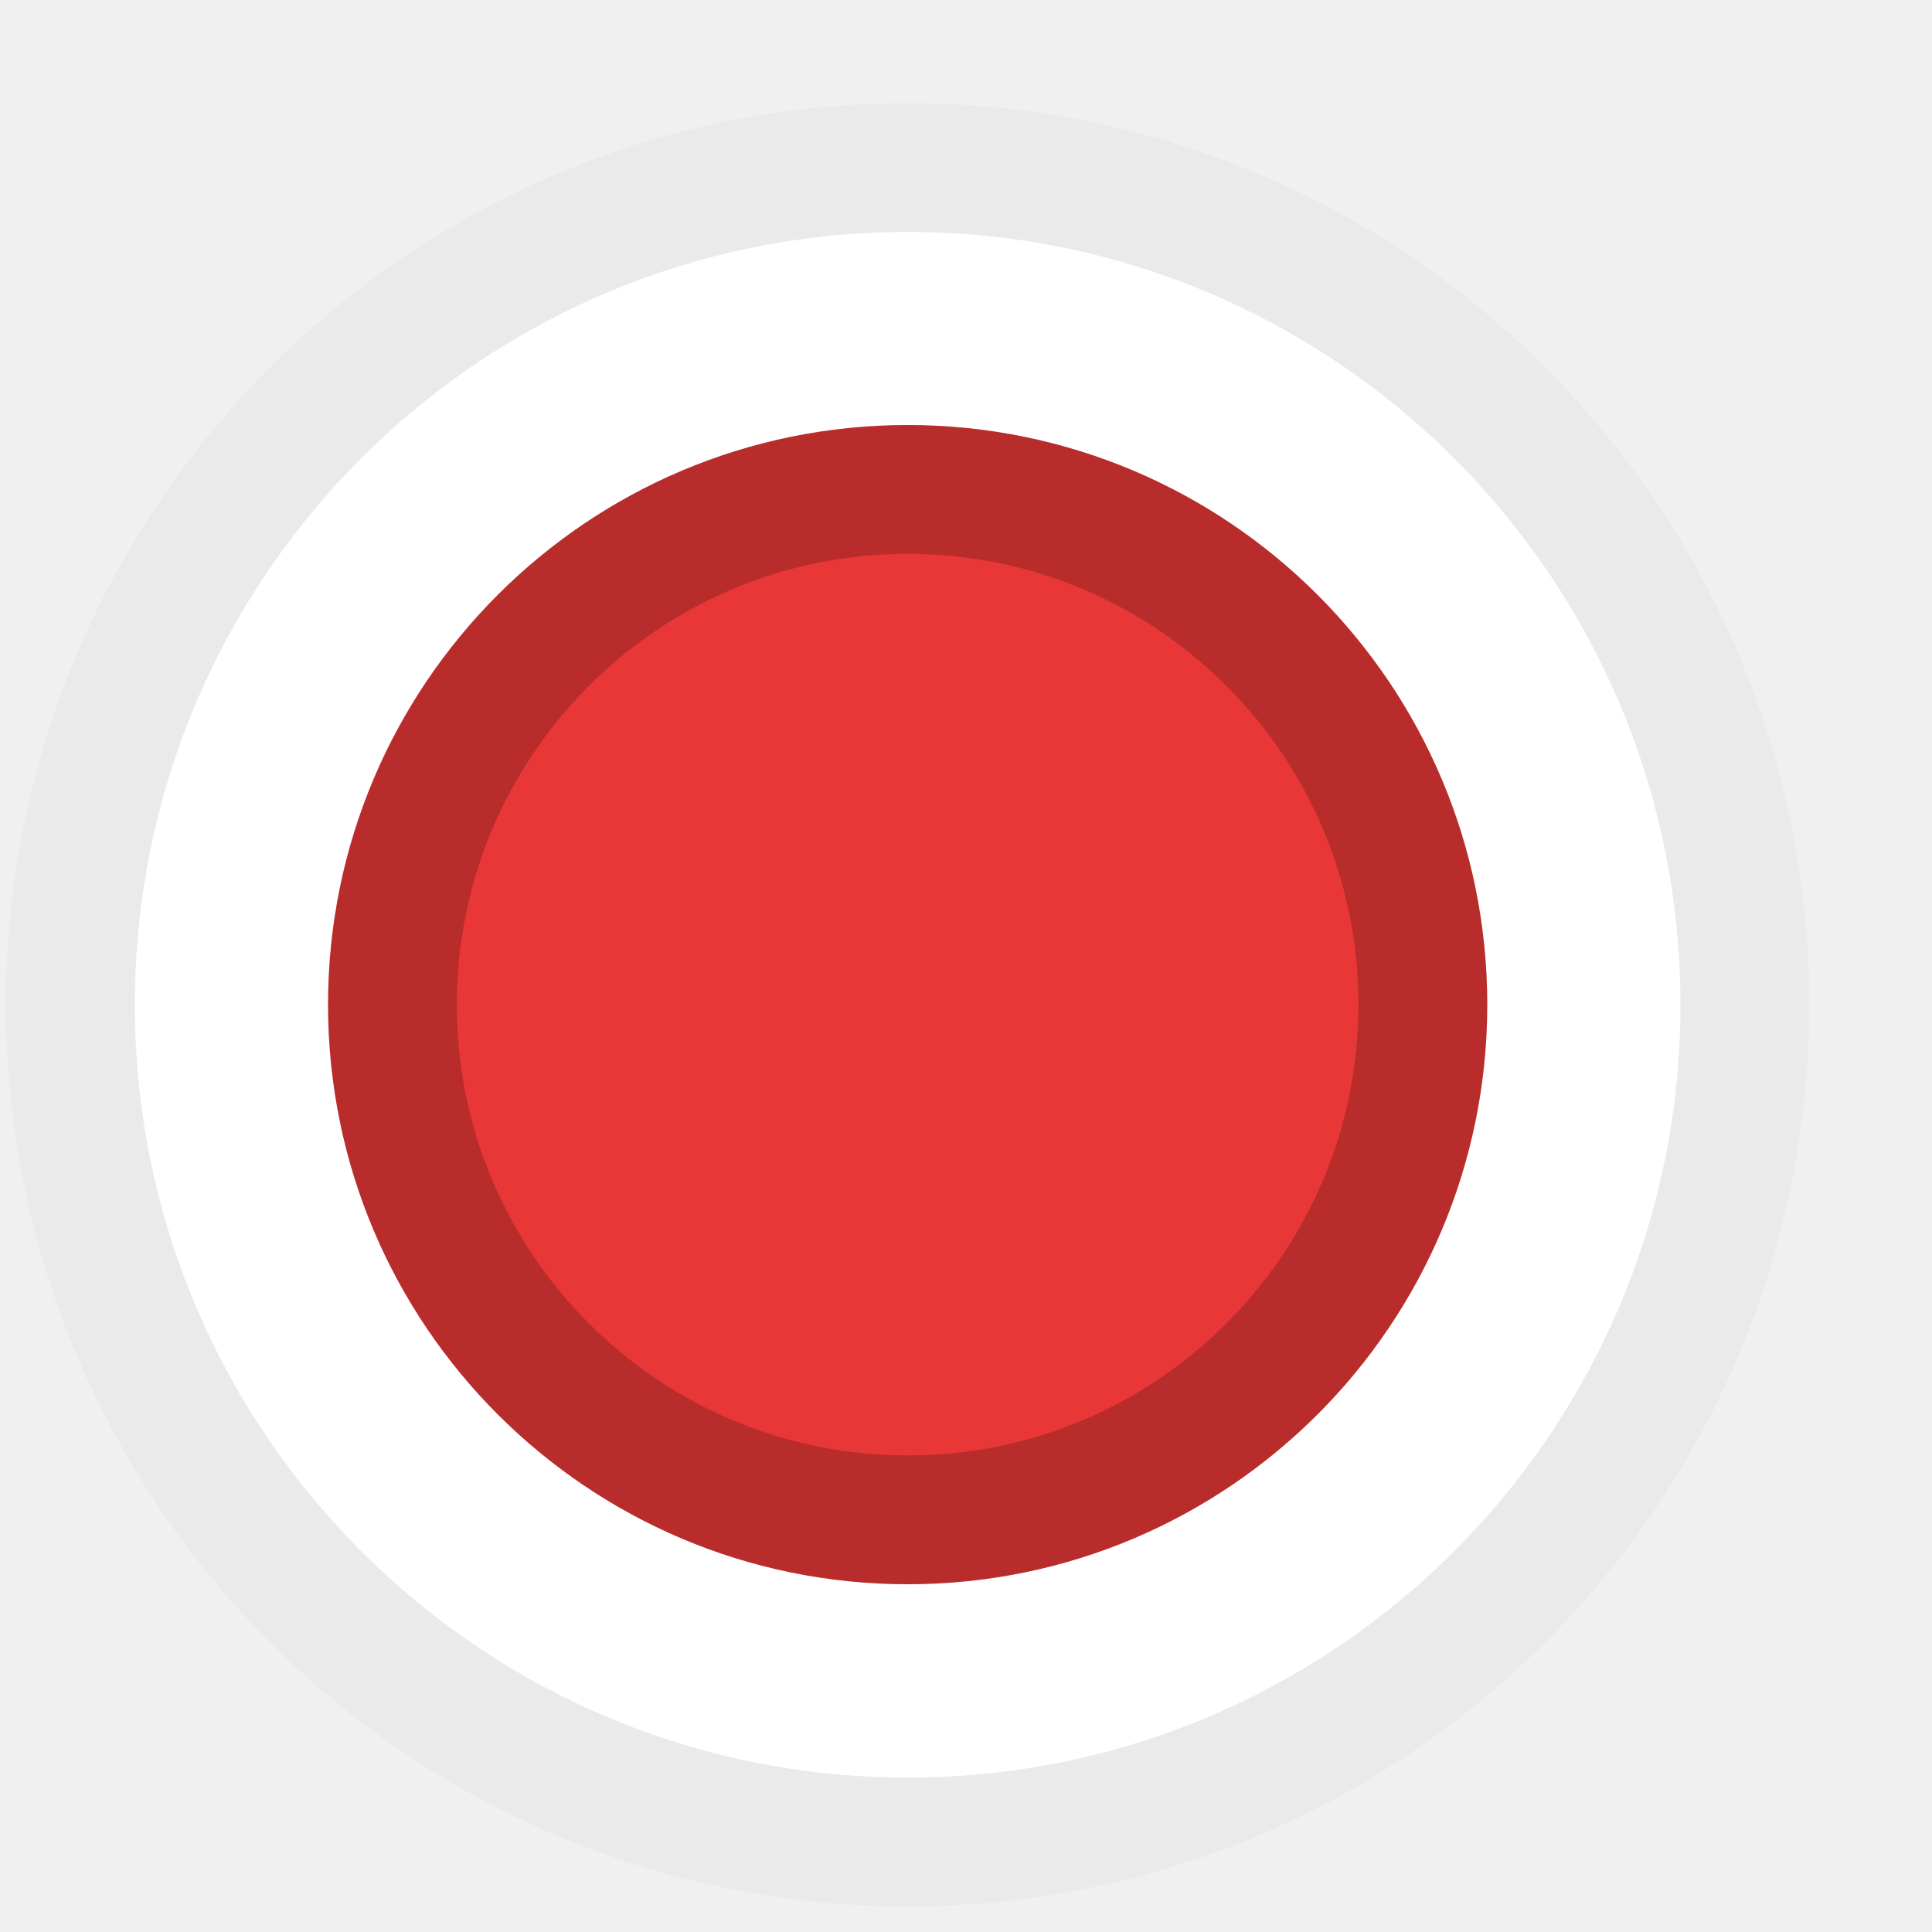
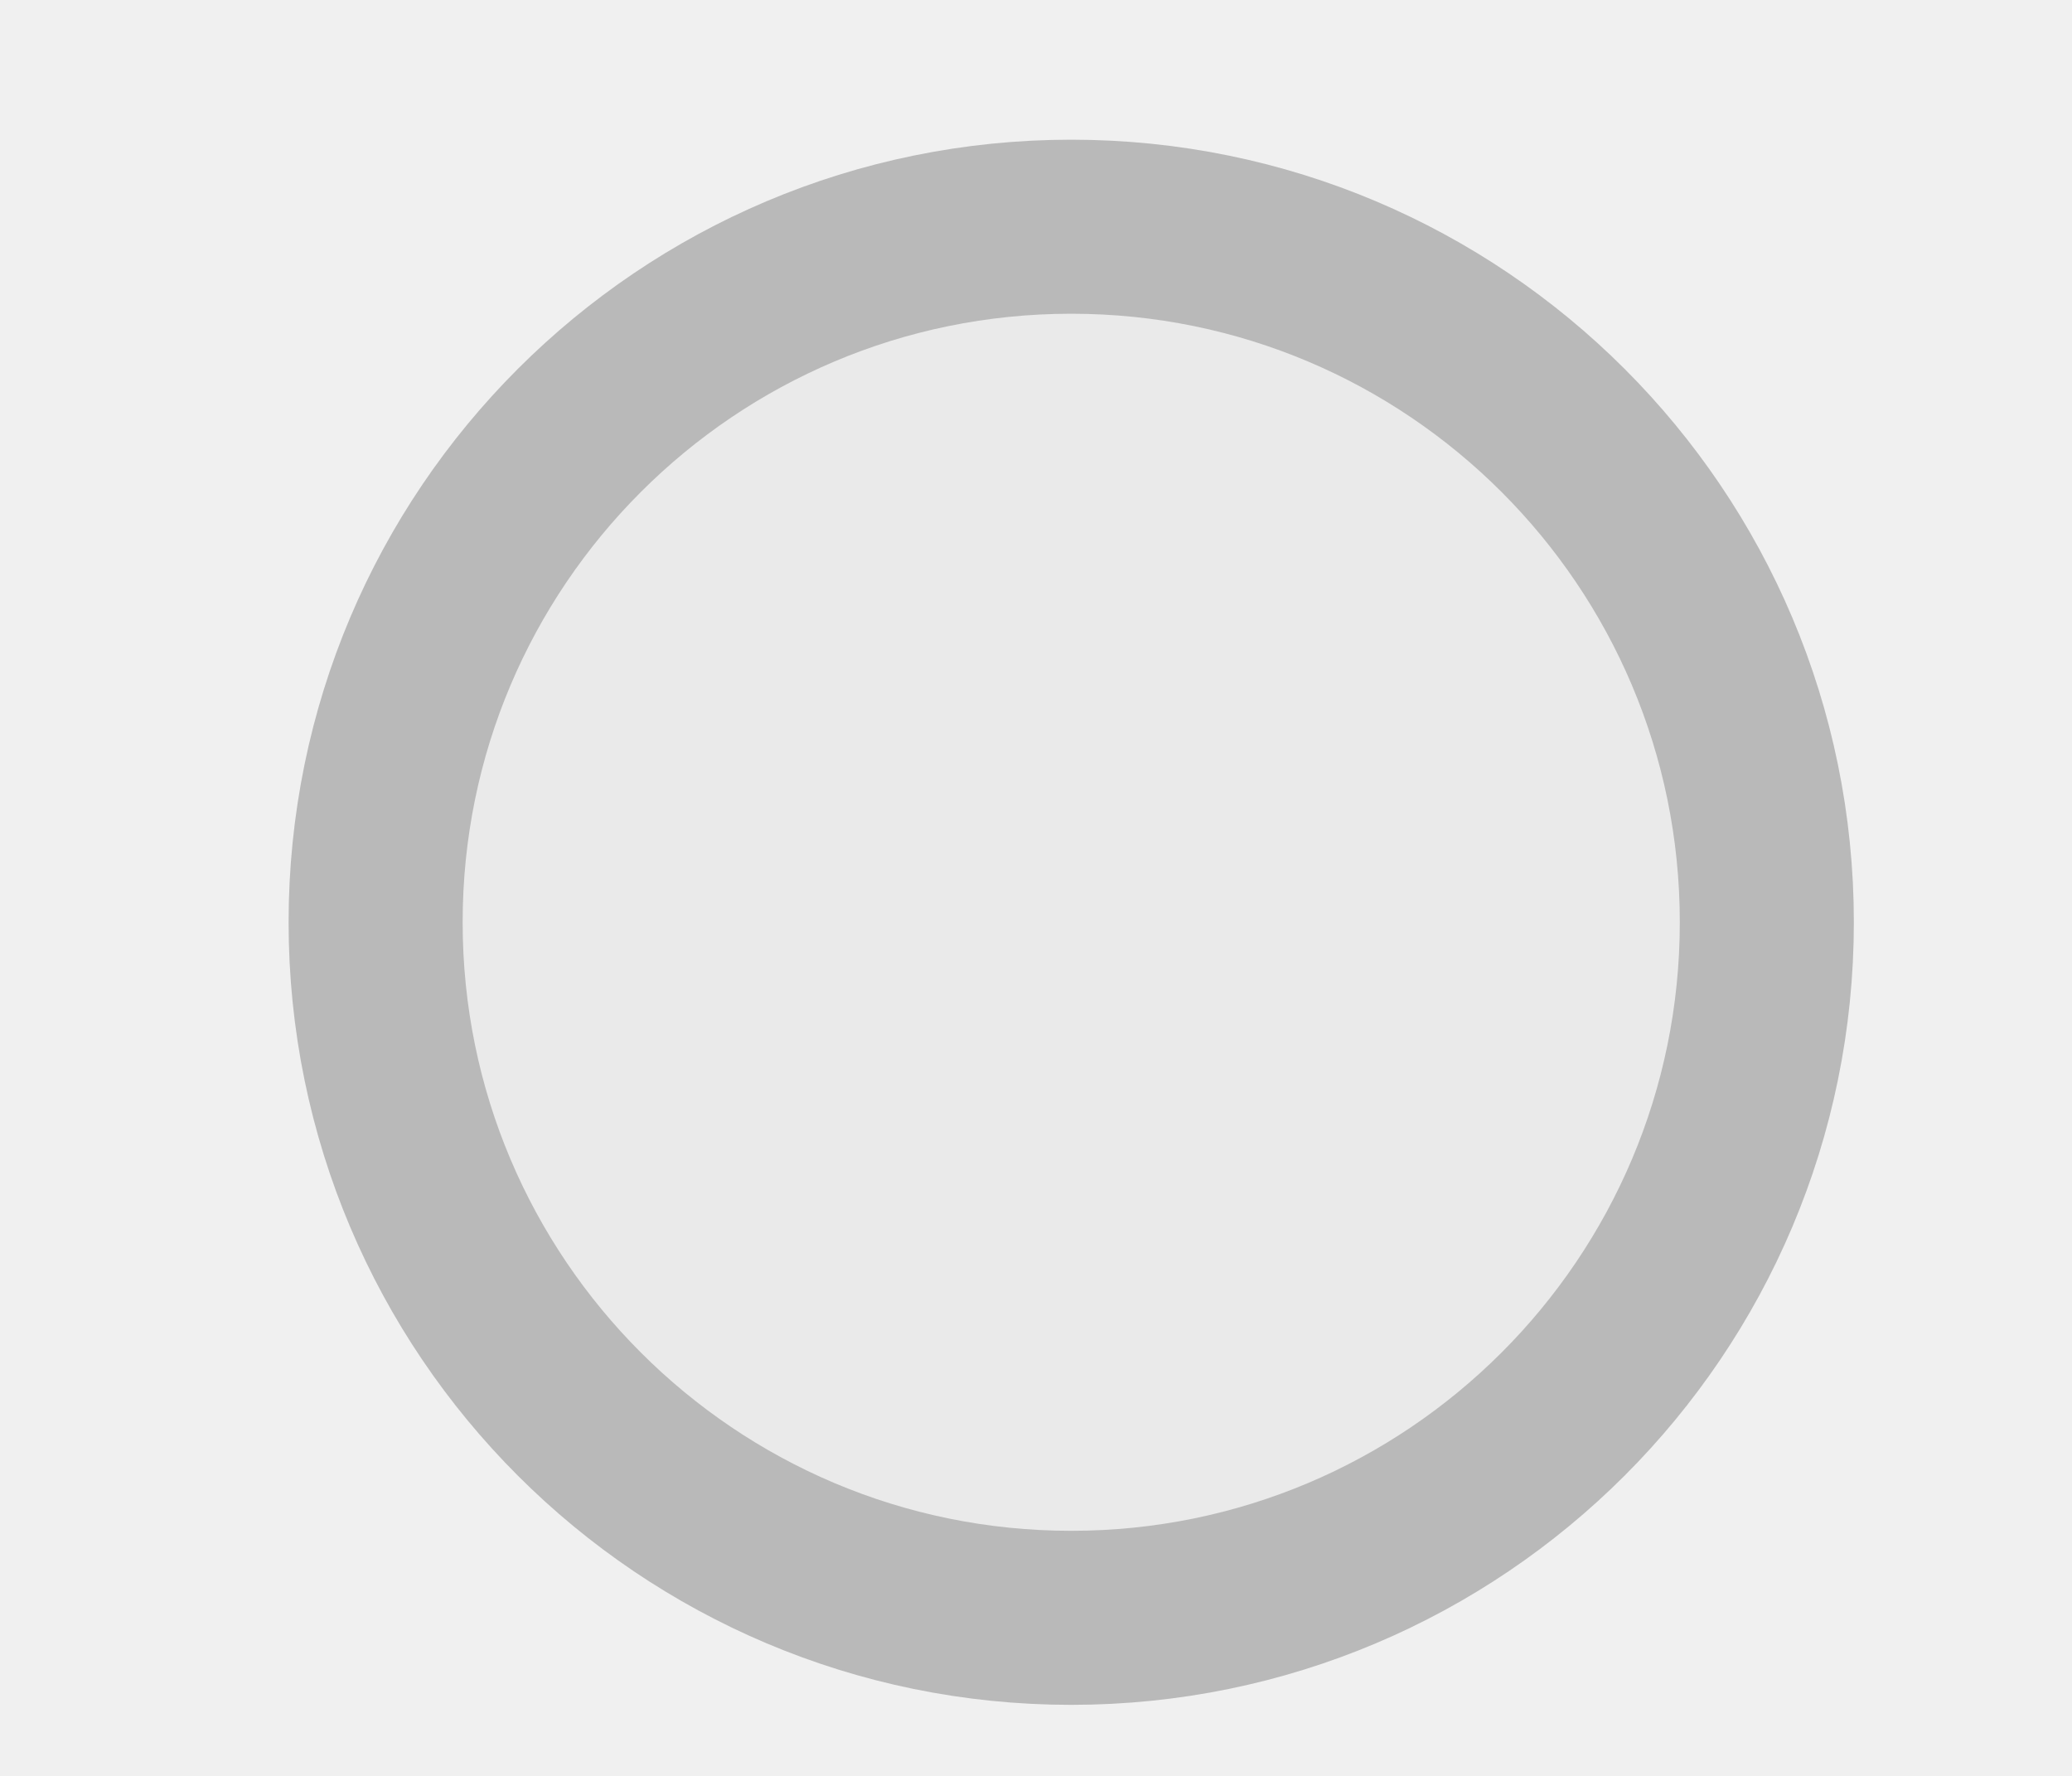
- <svg xmlns="http://www.w3.org/2000/svg" width="15" height="15" viewBox="0 0 15 15" fill="none">
-   <circle cx="7.047" cy="7.801" r="6.5" fill="white" stroke="#EAEAEA" />
-   <circle cx="7.047" cy="7.8" r="4.5" fill="#E93737" />
-   <circle cx="7.047" cy="7.8" r="4" stroke="black" stroke-opacity="0.21" />
+ <svg xmlns="http://www.w3.org/2000/svg" width="7" height="6" viewBox="0 0 7 6" fill="none">
+   <circle cx="3.619" cy="3.116" r="2.644" fill="#EAEAEA" />
+   <circle cx="3.619" cy="3.116" r="2.35" stroke="black" stroke-opacity="0.21" stroke-width="0.588" />
</svg>
